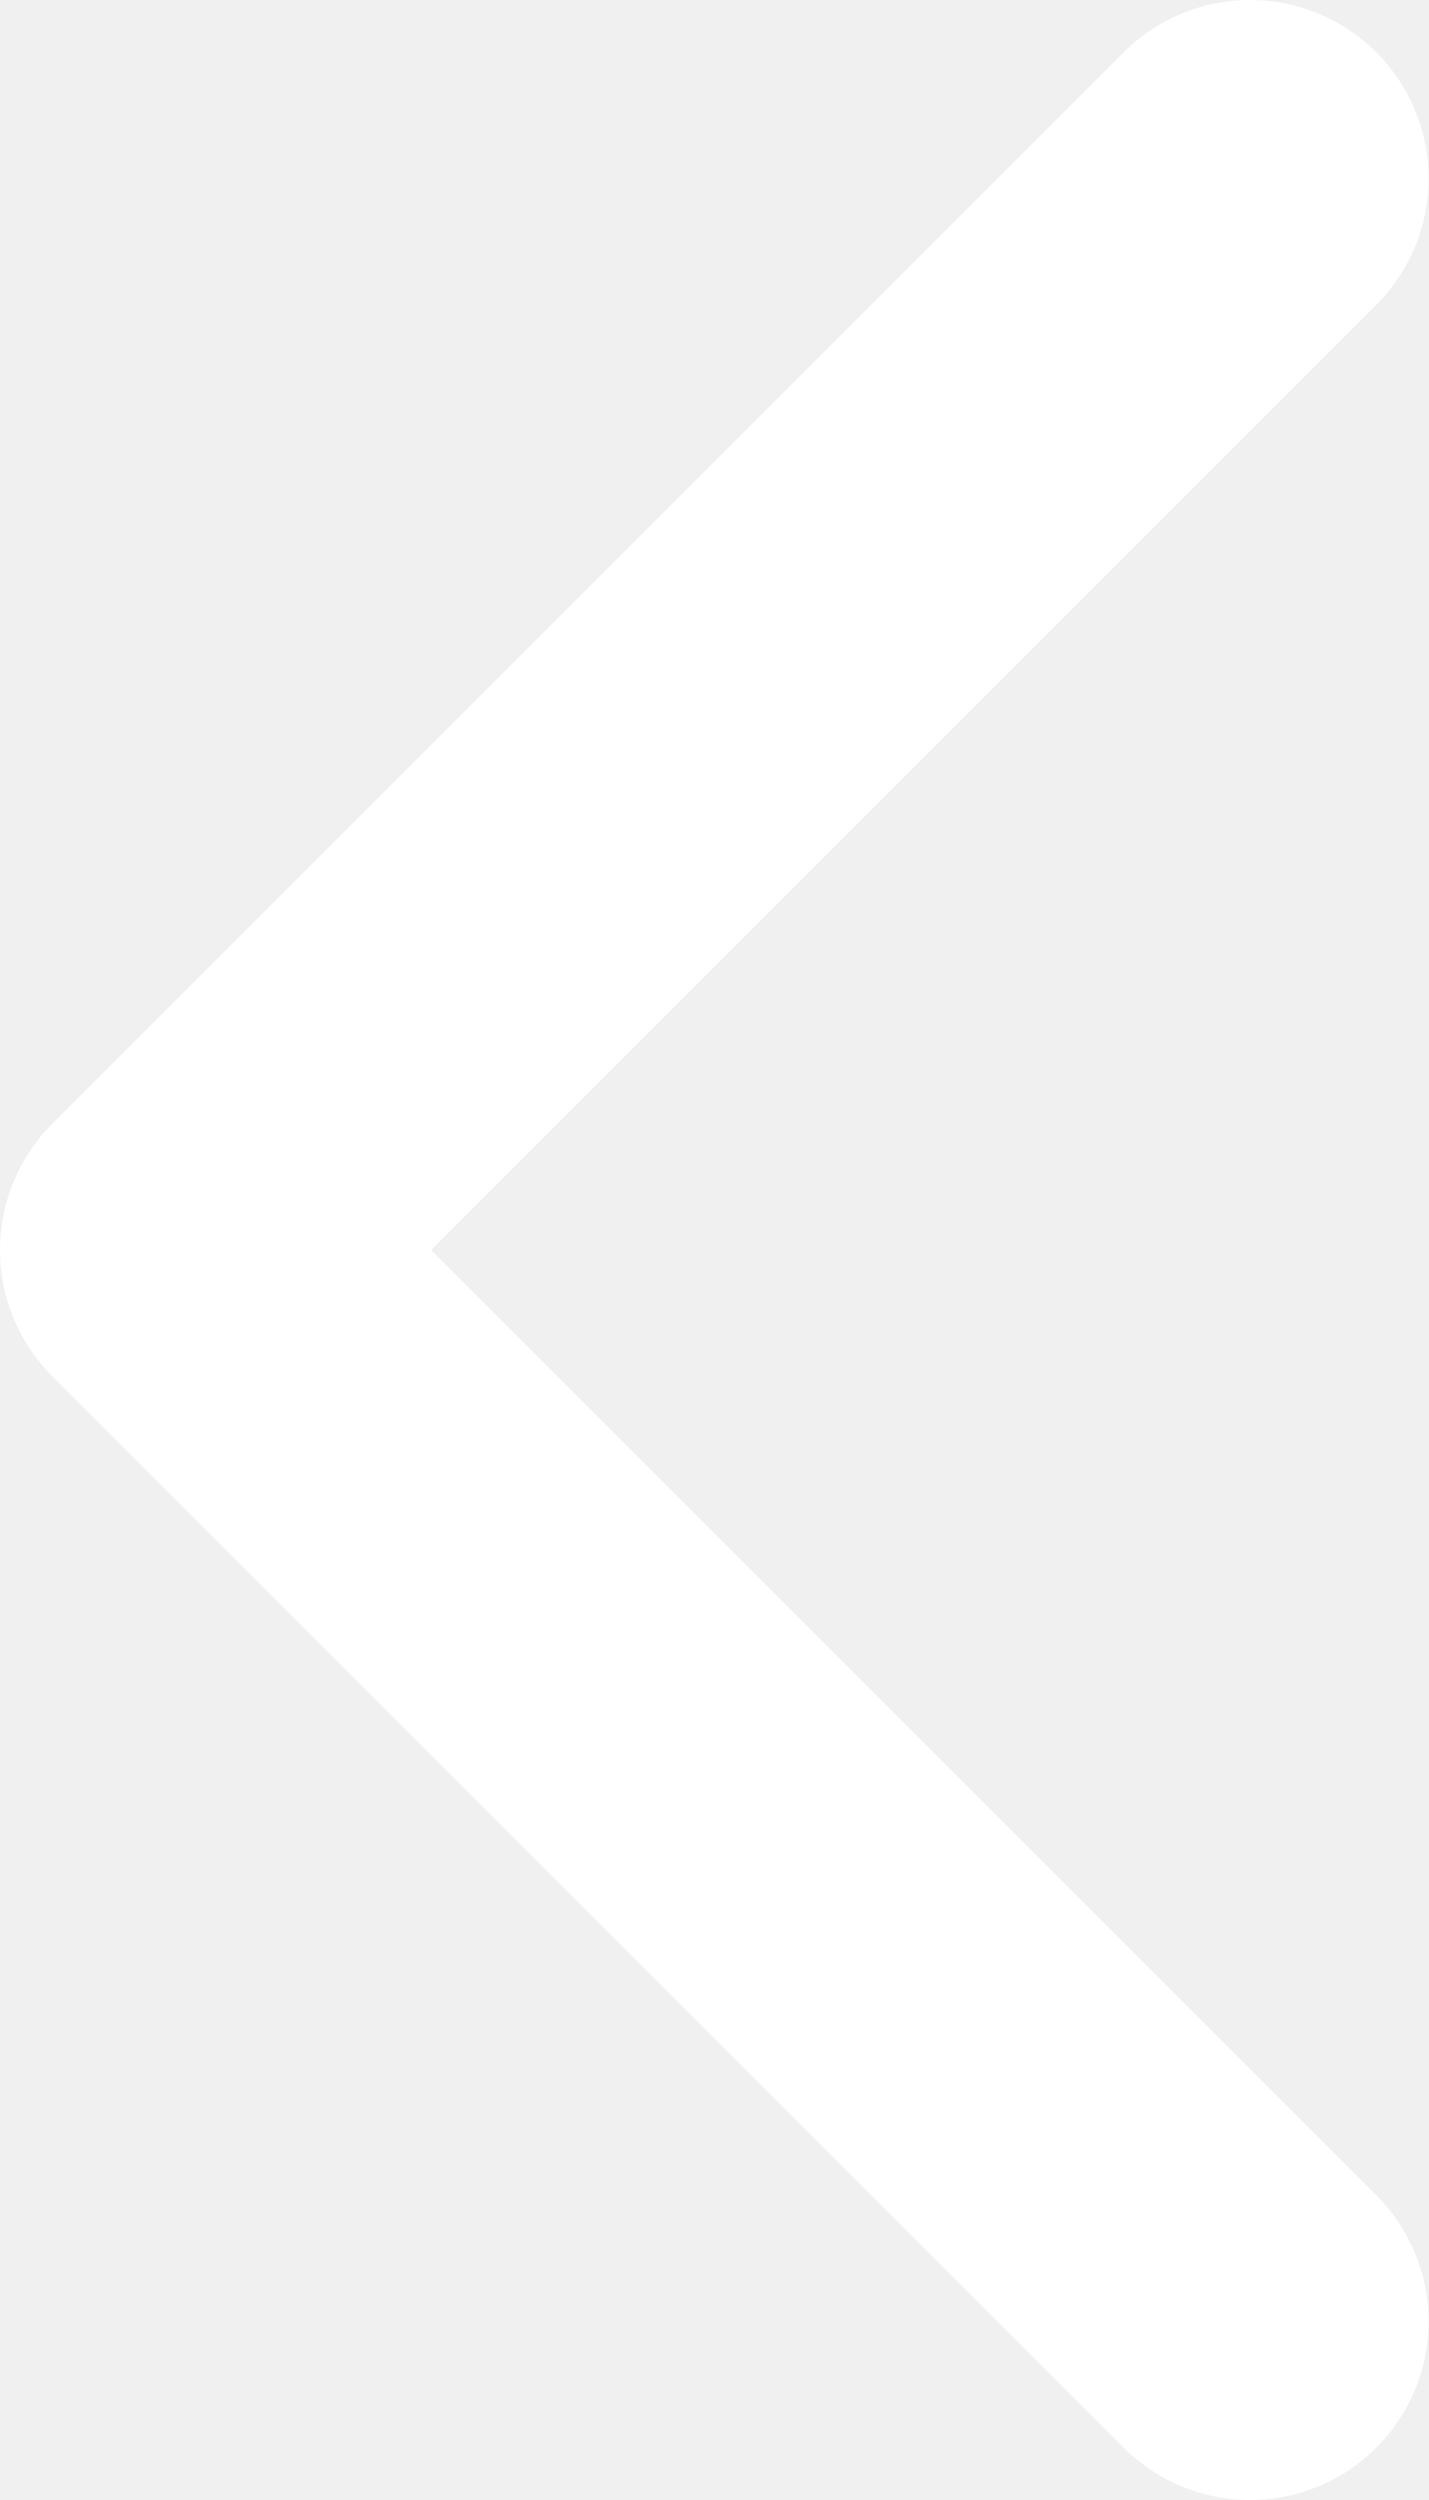
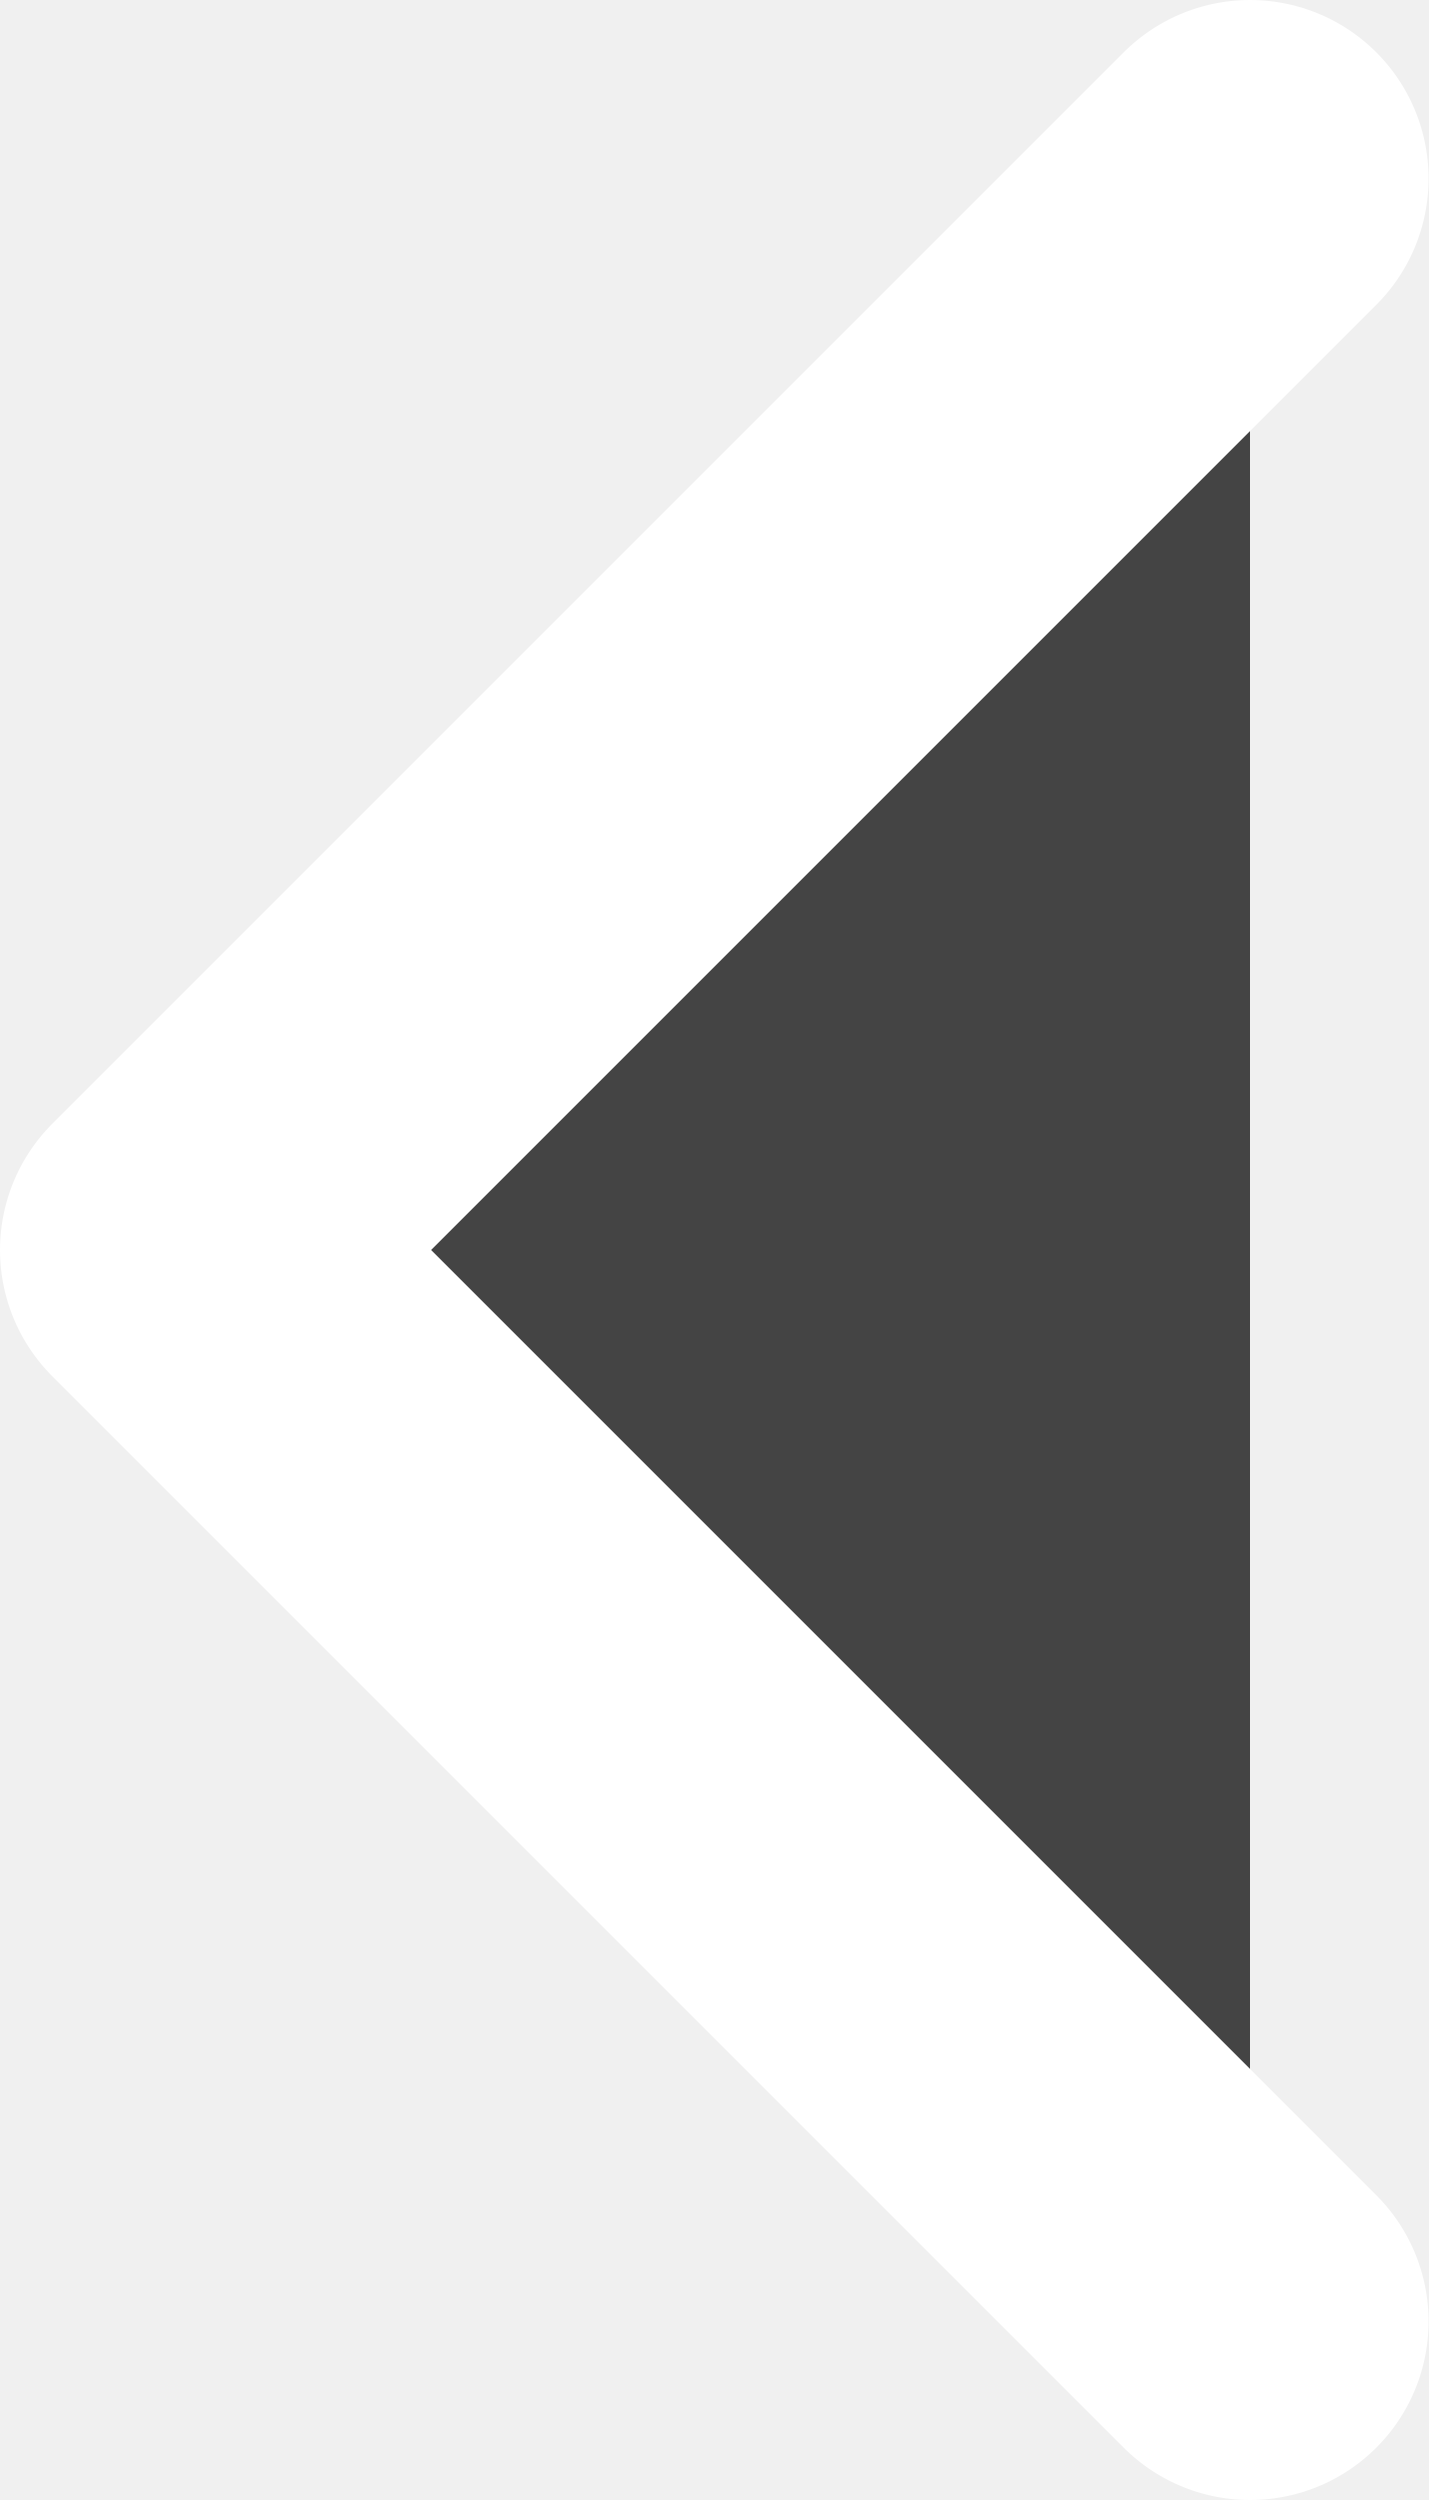
- <svg xmlns="http://www.w3.org/2000/svg" width="8" height="14" viewBox="0 0 8 14" fill="none">
+ <svg xmlns="http://www.w3.org/2000/svg" width="8" height="14" viewBox="0 0 8 14" fill="#444">
  <path d="M7 13L1 7L7 1" stroke="white" stroke-width="2" stroke-linecap="round" stroke-linejoin="round" />
</svg>
